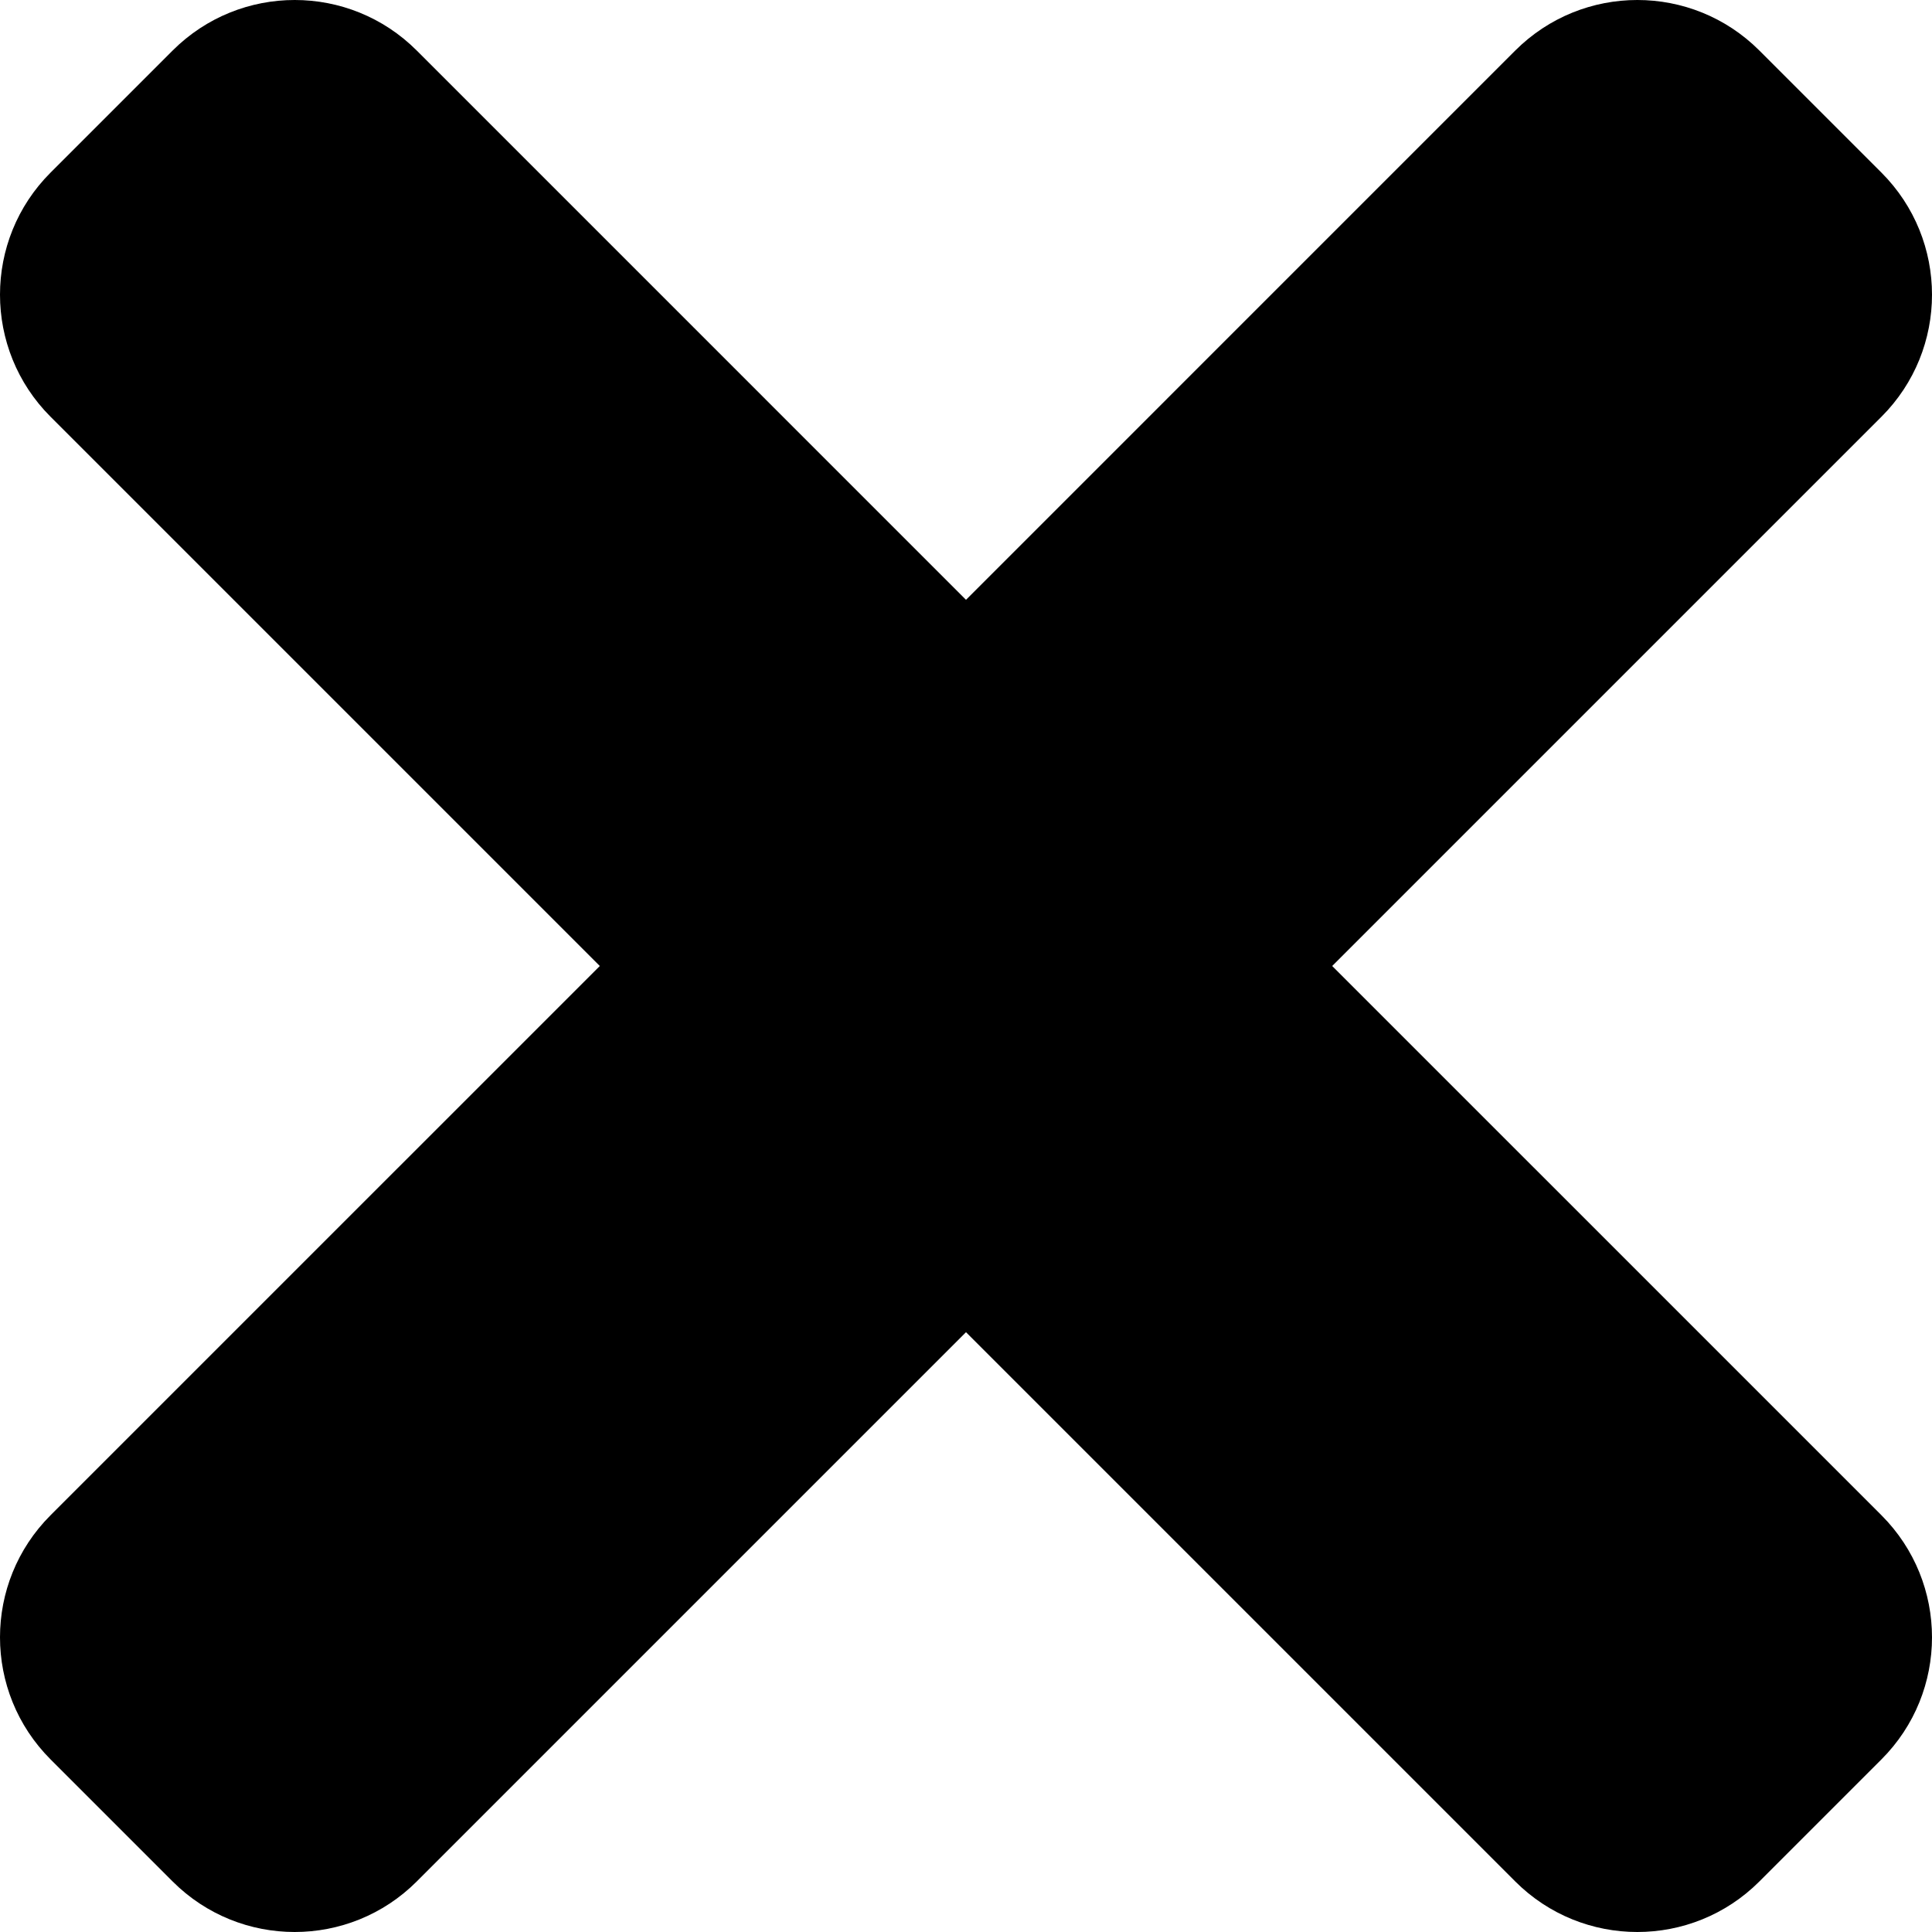
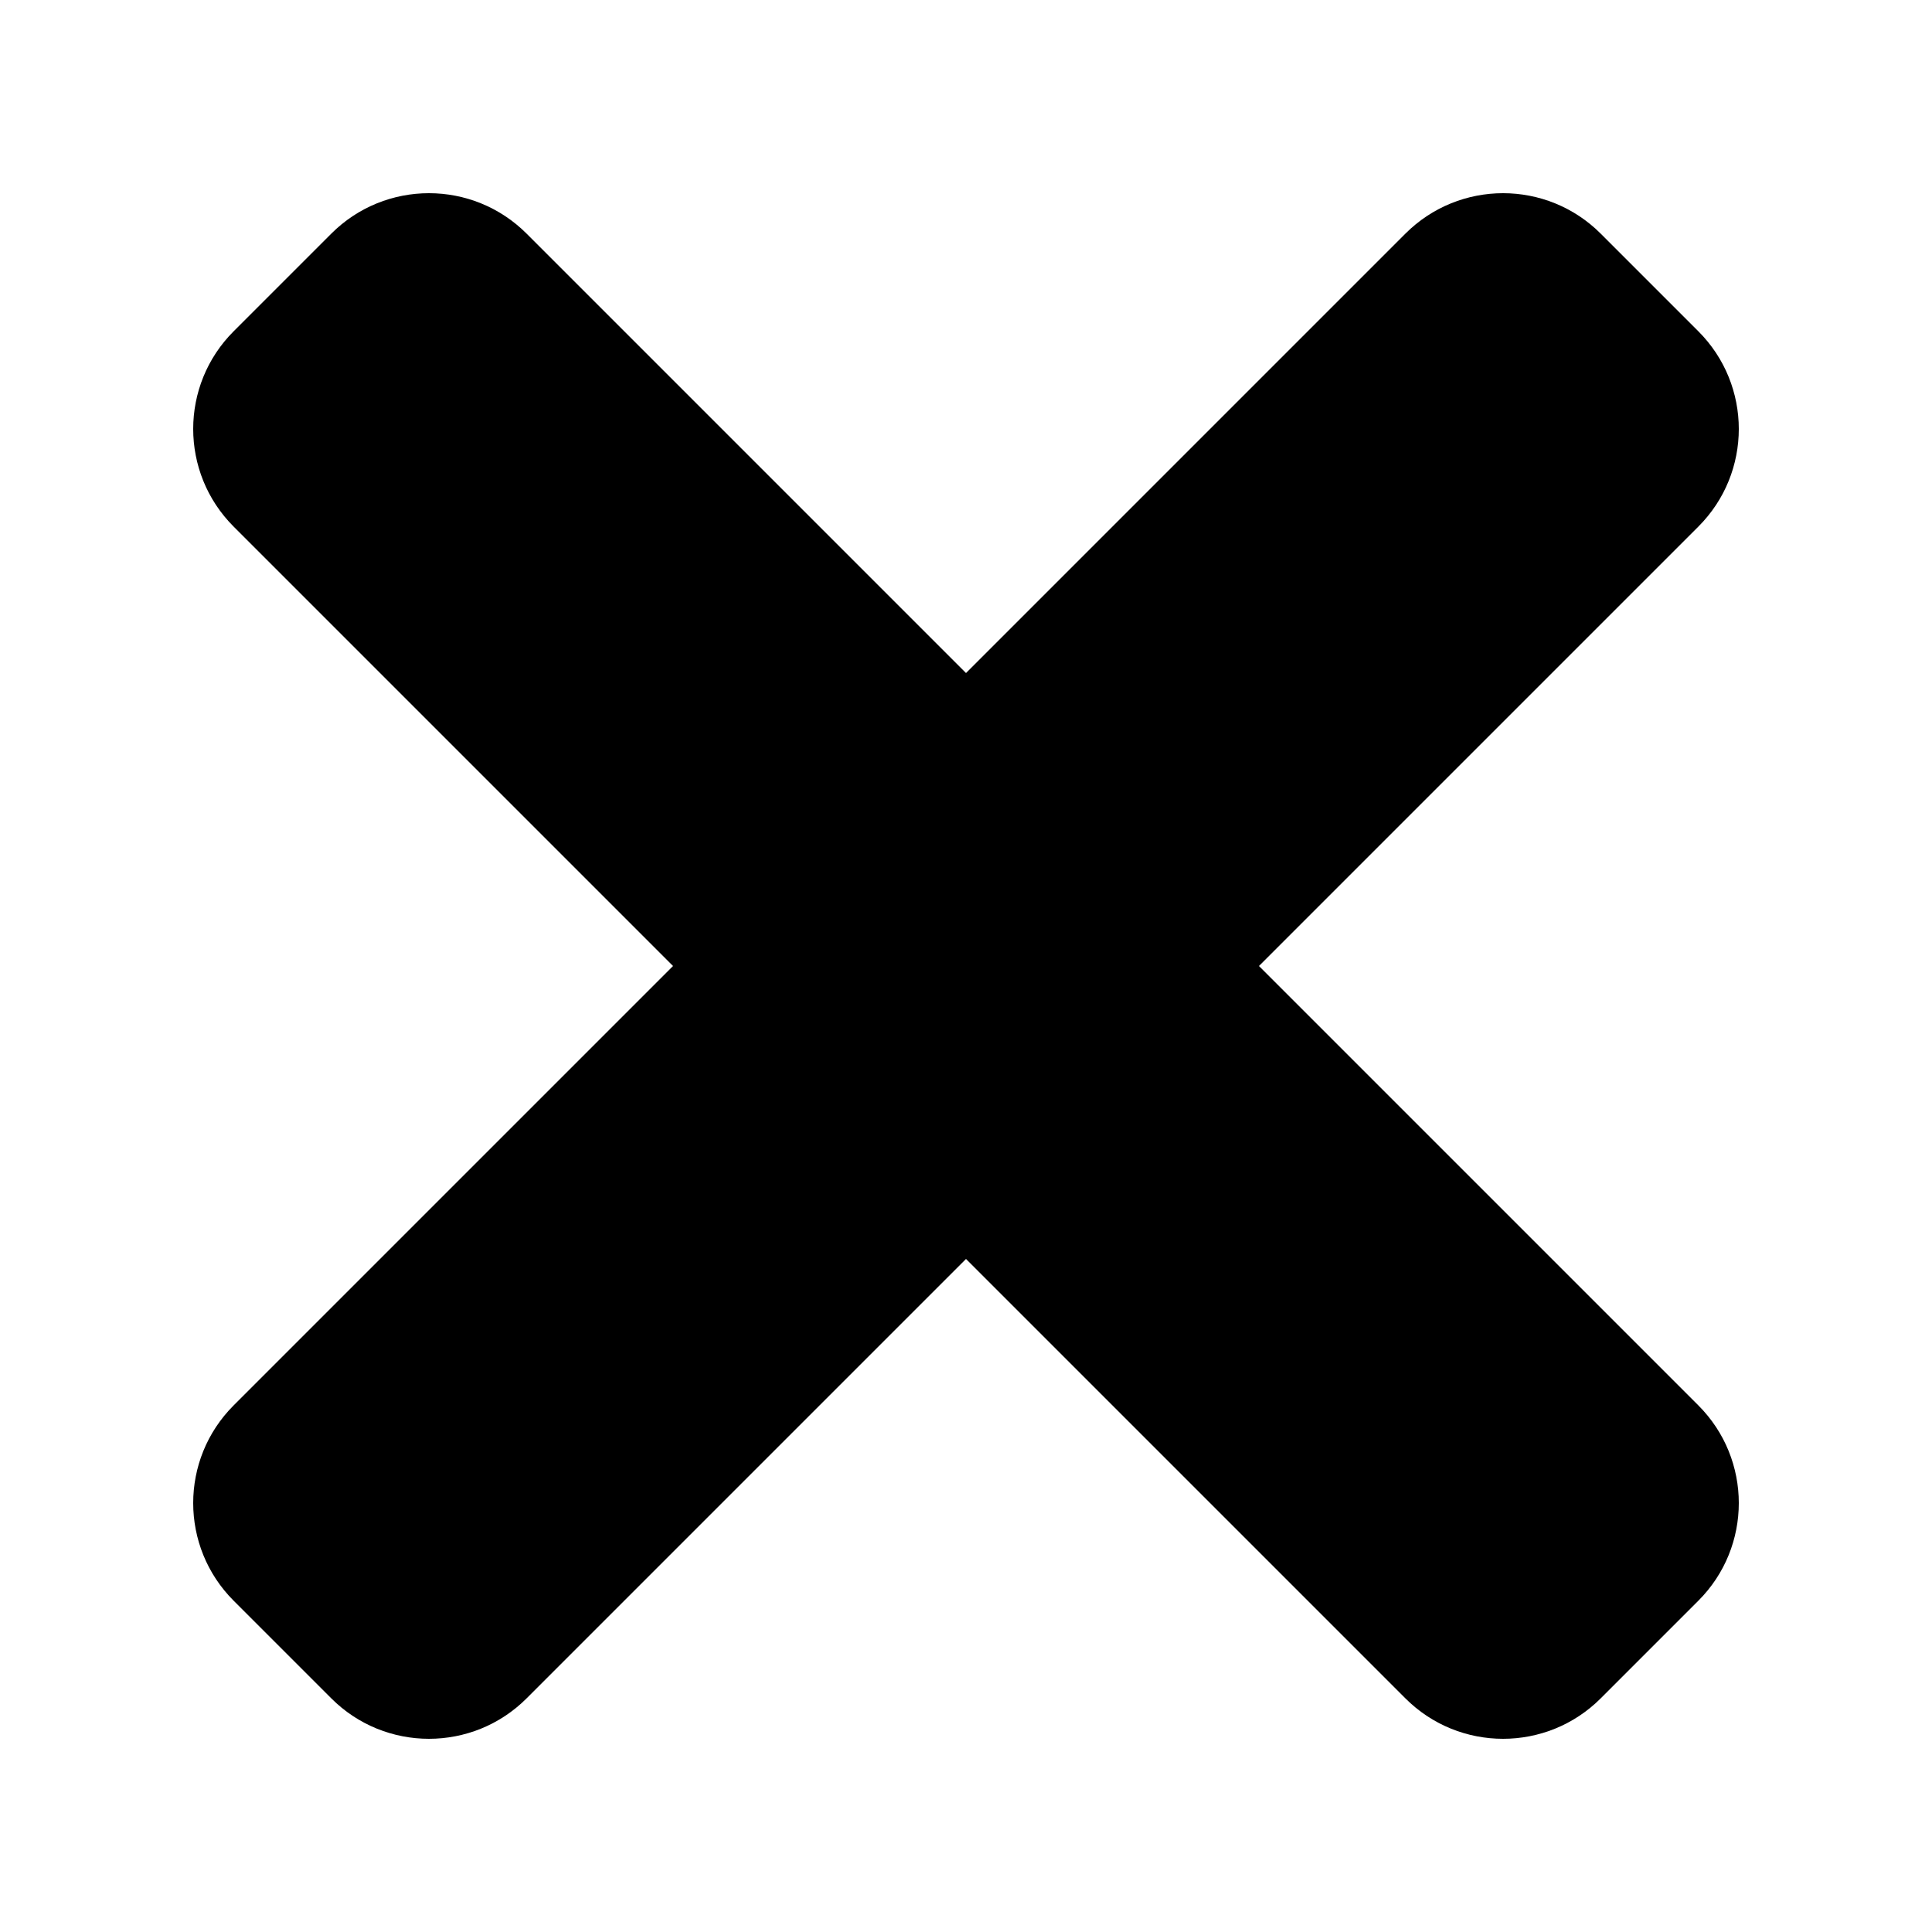
- <svg xmlns="http://www.w3.org/2000/svg" aria-hidden="true" data-prefix="fas" data-icon="times" class="svg-inline--fa fa-times fa-w-11" role="img" viewBox="0 0 352 352" id="svg2" version="1.1" width="352" height="352">
+ <svg xmlns="http://www.w3.org/2000/svg" aria-hidden="true" data-prefix="fas" data-icon="times" class="svg-inline--fa fa-times fa-w-11" role="img" viewBox="0 0 500 500" id="svg2" version="1.1" width="500" height="500">
  <defs id="defs8" />
-   <path d="M 242.72,176 342.79,75.93 c 12.28,-12.28 12.28,-32.19 0,-44.48 L 320.55,9.21 c -12.28,-12.28 -32.19,-12.28 -44.48,0 L 176,109.28 75.93,9.21 C 63.65,-3.07 43.74,-3.07 31.45,9.21 L 9.21,31.45 c -12.28,12.28 -12.28,32.19 0,44.48 L 109.28,176 9.21,276.07 c -12.28,12.28 -12.28,32.19 0,44.48 l 22.24,22.24 c 12.28,12.28 32.2,12.28 44.48,0 L 176,242.72 276.07,342.79 c 12.28,12.28 32.2,12.28 44.48,0 l 22.24,-22.24 c 12.28,-12.28 12.28,-32.19 0,-44.48 L 242.72,176 Z" id="path4" style="fill:currentColor" />
+   <path d="M 325.818,250 439.534,136.284 c 13.955,-13.955 13.955,-36.58 0,-50.545 l -25.273,-25.273 c -13.955,-13.955 -36.58,-13.955 -50.545,0 L 250,174.182 136.284,60.466 c -13.955,-13.955 -36.58,-13.955 -50.545,0 l -25.273,25.273 c -13.955,13.955 -13.955,36.58 0,50.545 L 174.182,250 60.466,363.716 c -13.955,13.955 -13.955,36.58 0,50.545 l 25.273,25.273 c 13.955,13.955 36.591,13.955 50.545,0 L 250,325.818 363.716,439.534 c 13.955,13.955 36.591,13.955 50.545,0 l 25.273,-25.273 c 13.955,-13.955 13.955,-36.58 0,-50.545 L 325.818,250 Z" id="path4" style="fill:currentColor" />
</svg>
